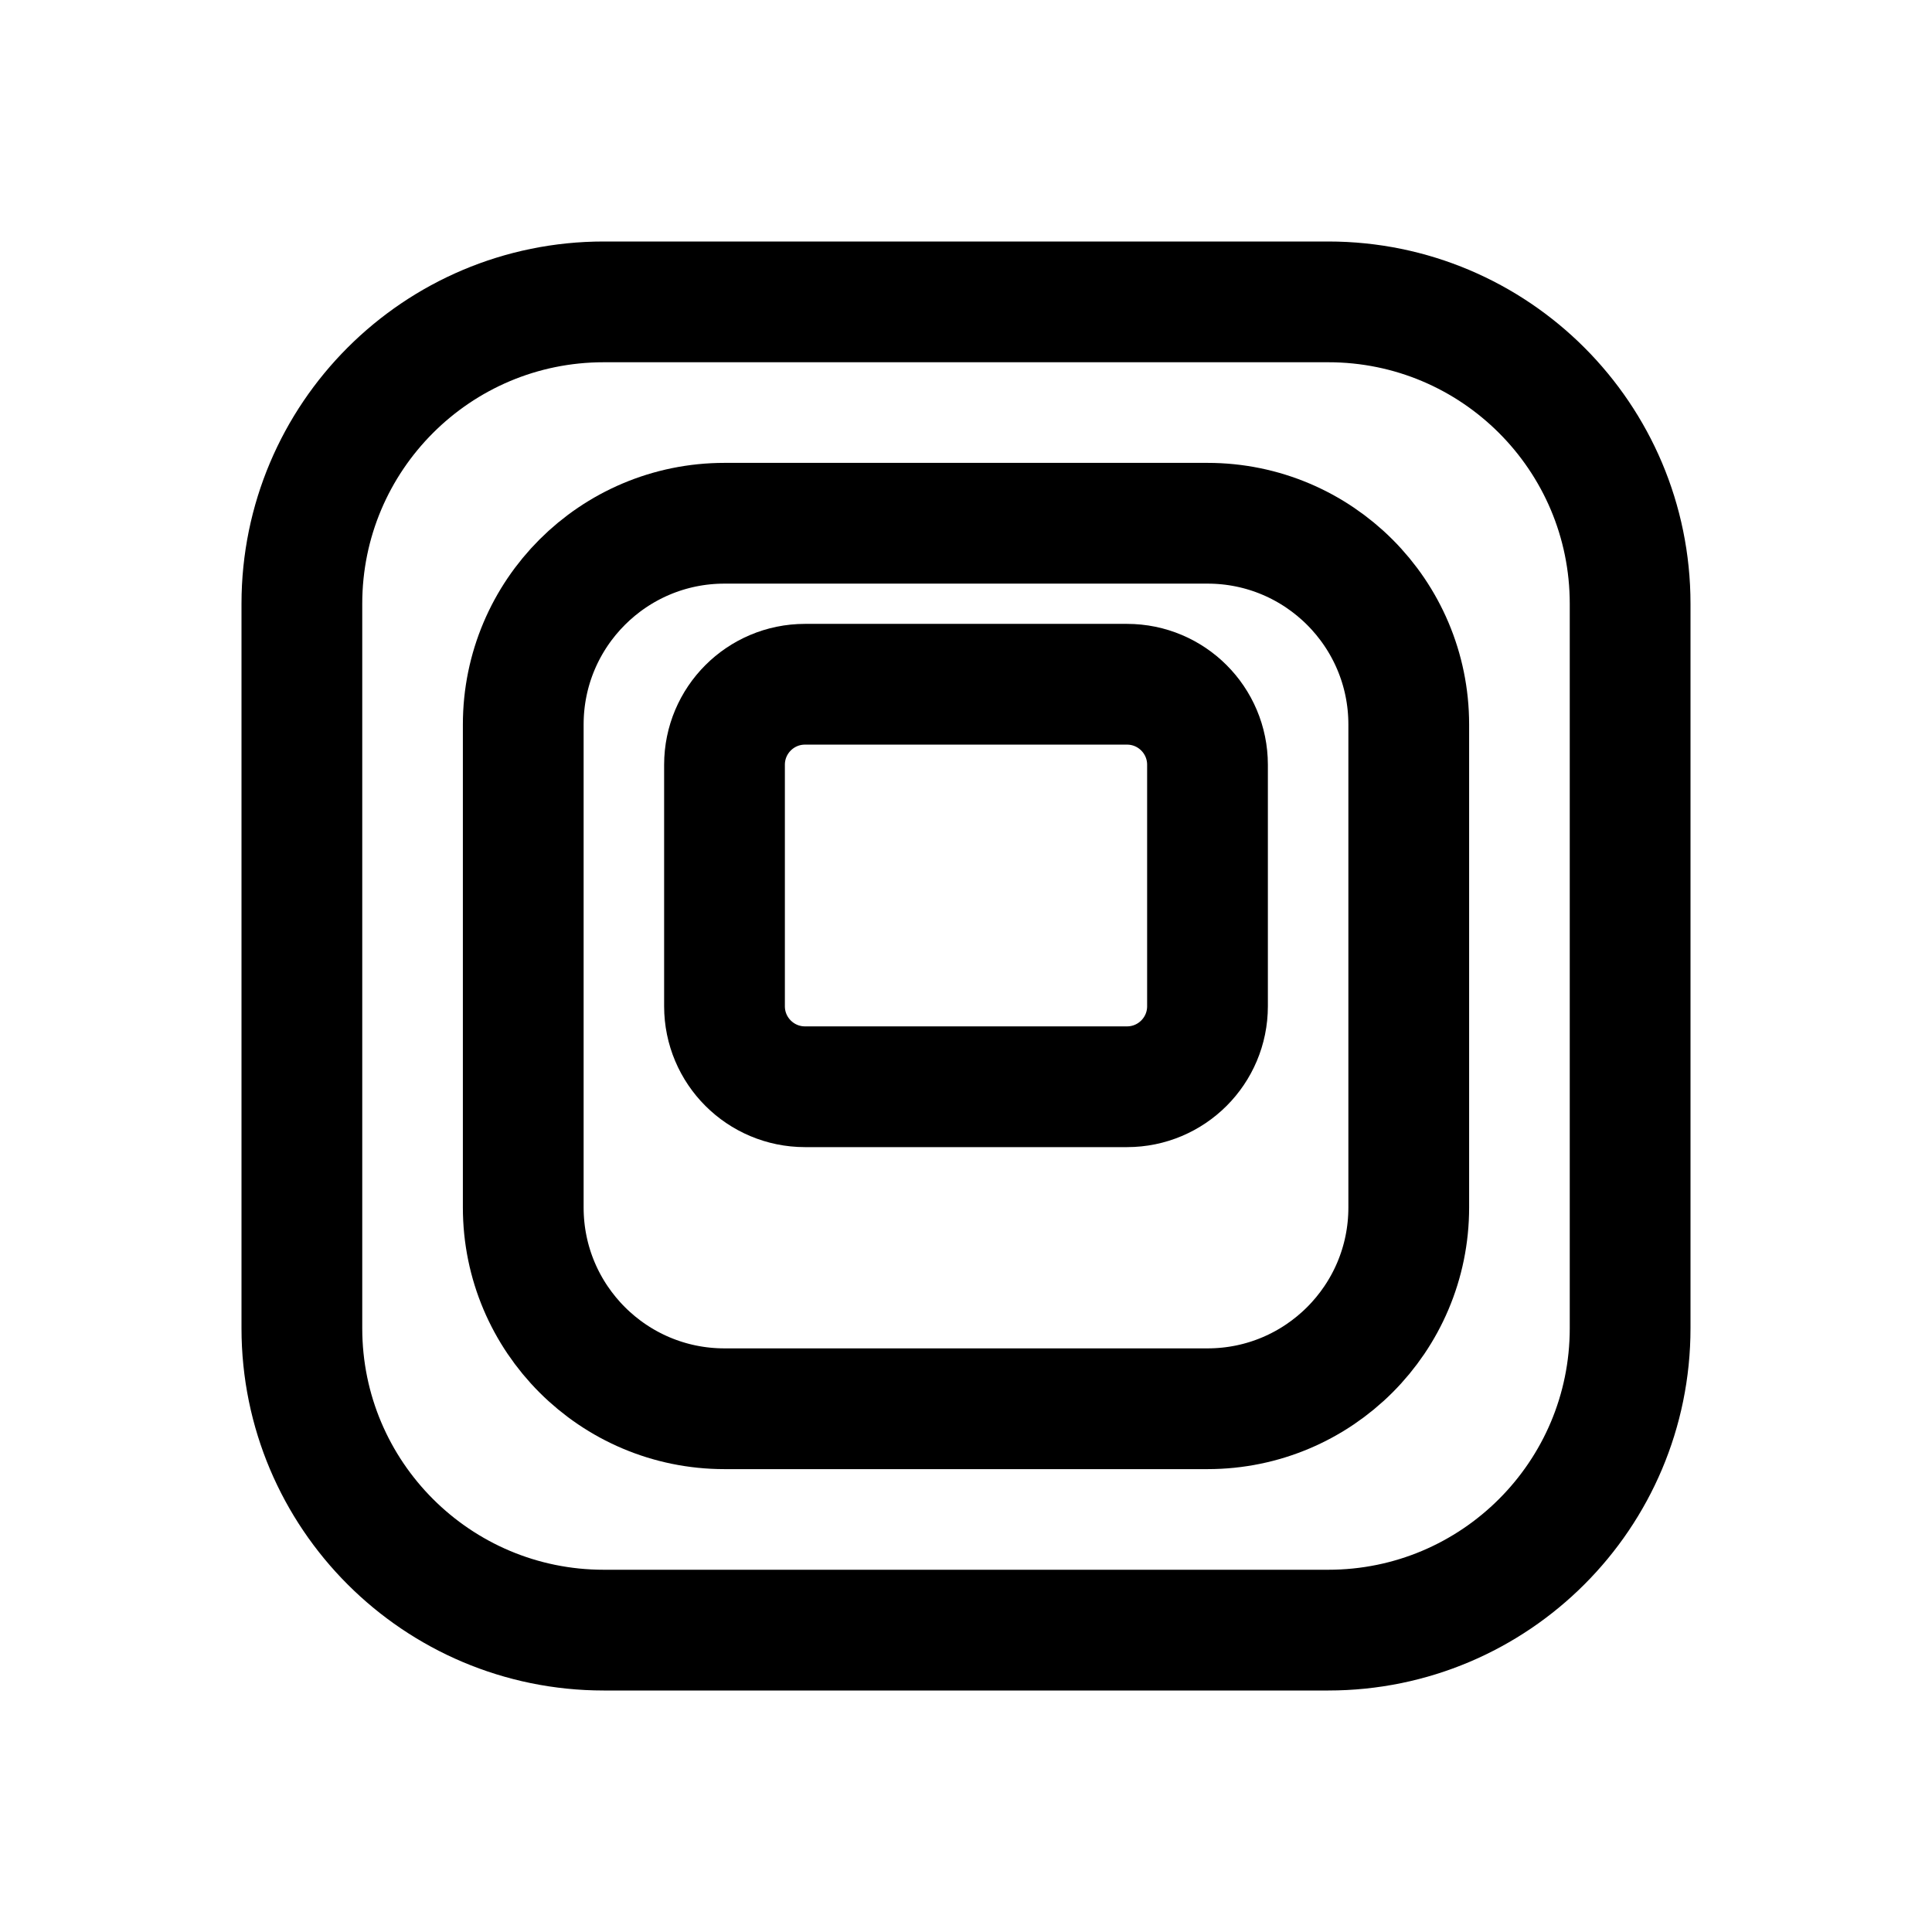
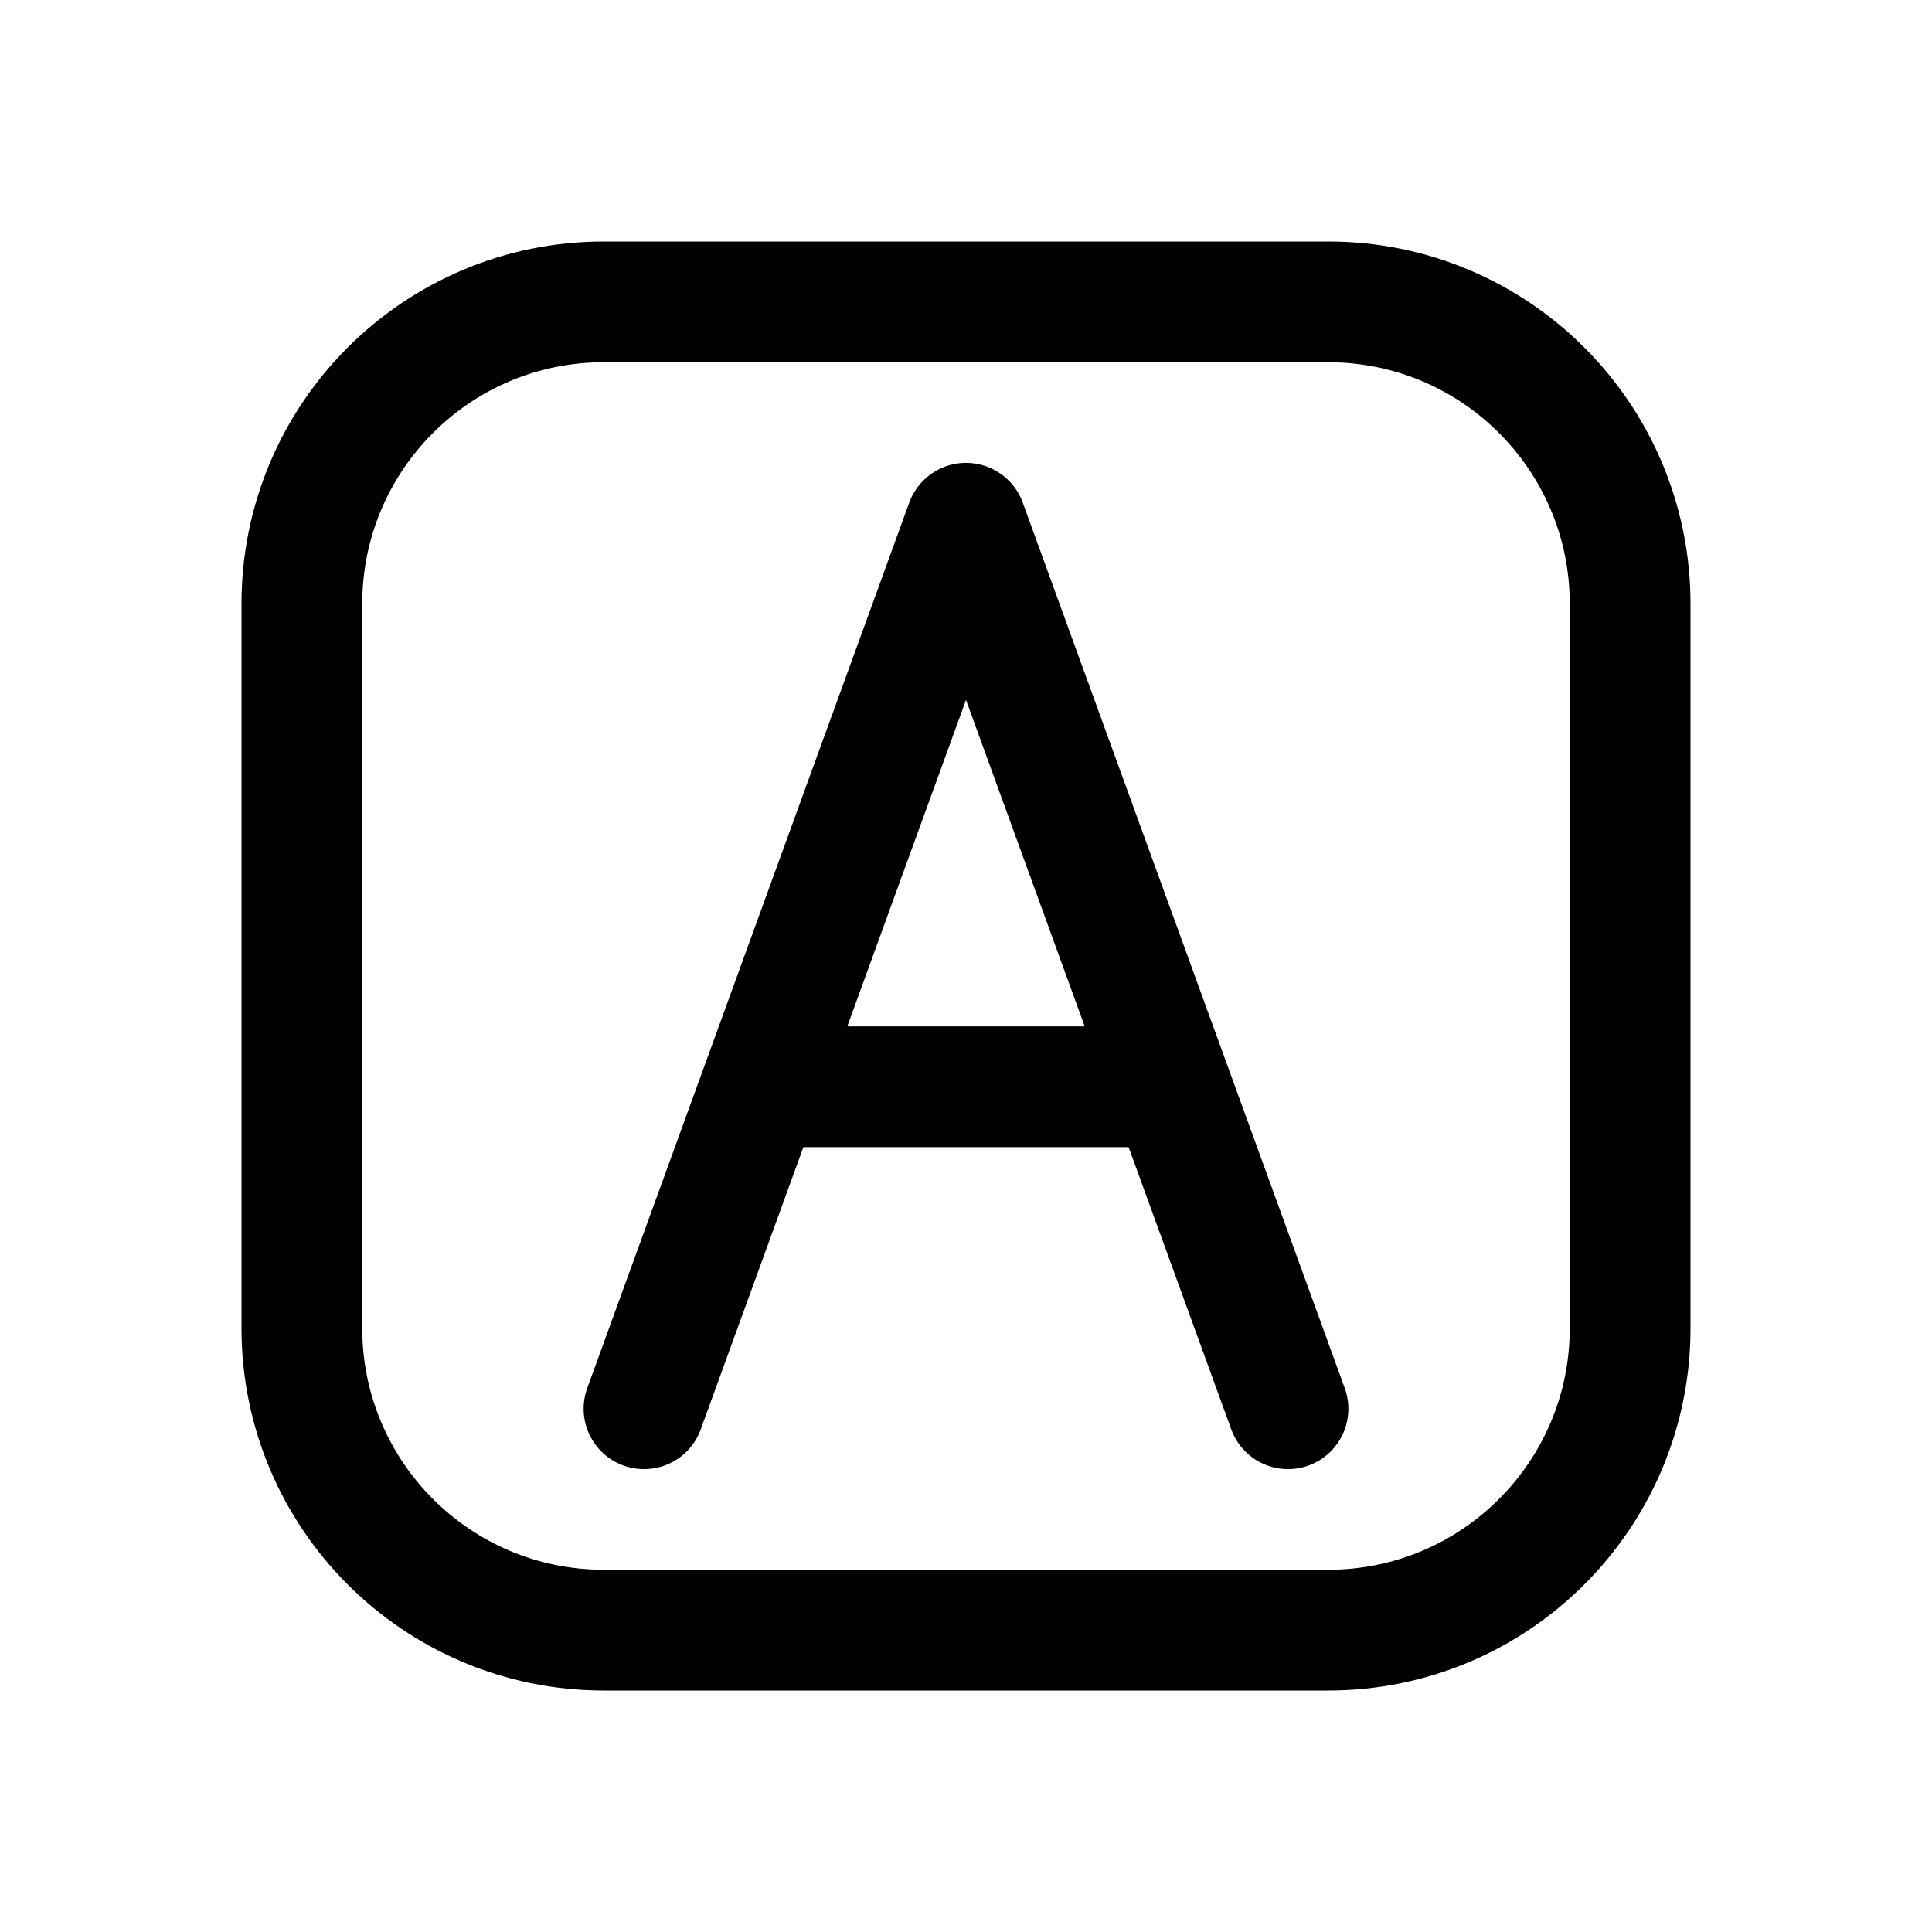
<svg xmlns="http://www.w3.org/2000/svg" viewBox="0 0 24 24" role="img" stroke-width="1.5" stroke-linecap="round" stroke-linejoin="round">
  <rect id="part-keymap-tile" x="3.75" y="3.75" width="16.5" height="16.5" rx="3.75" fill="none" stroke="currentColor" />
-   <rect id="part-keymap-cap" x="6.5" y="6.5" width="11" height="11" rx="2.5" fill="none" stroke="currentColor" />
-   <rect id="part-keymap-dish" x="9" y="8.5" width="6" height="5" rx="1" fill="none" stroke="currentColor" />
+   <polyline id="part-keymap-legend" points="8 17.5 12 6.5 16 17.5" fill="none" stroke="currentColor" />
+   <path id="part-keymap-bar" d="M9.5 13.5 14.5 13.5" fill="none" stroke="currentColor" />
</svg>
